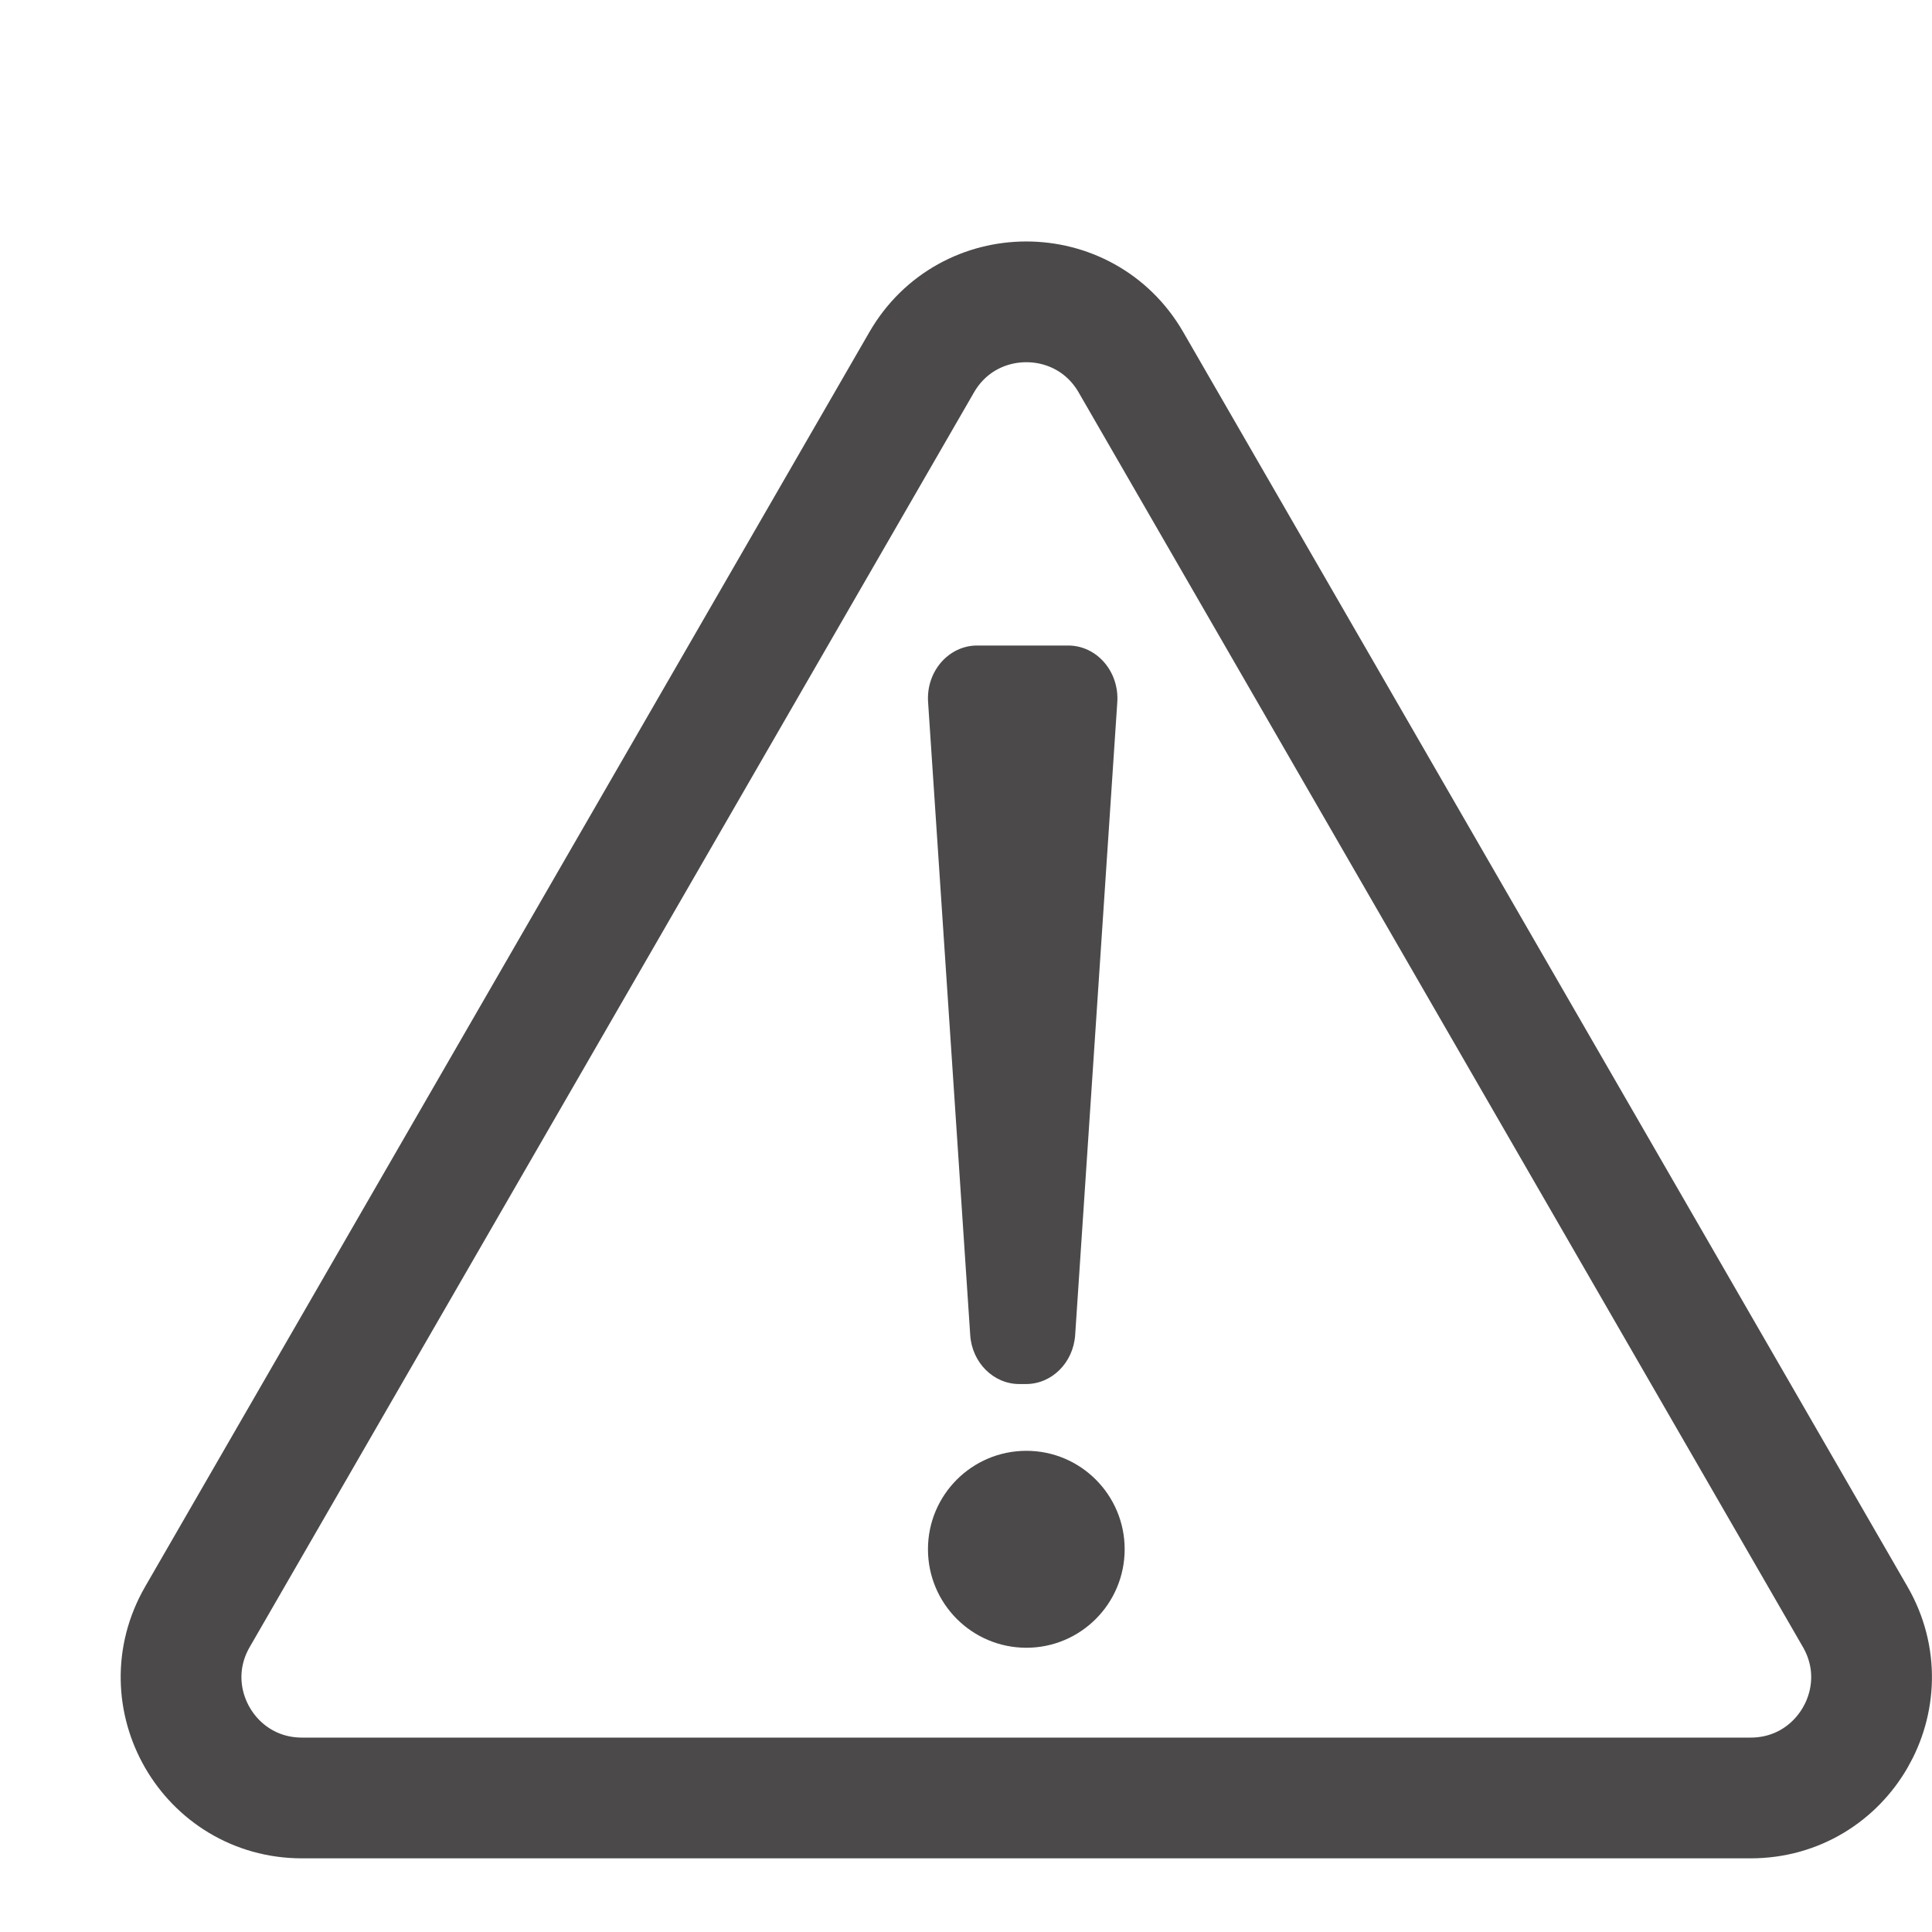
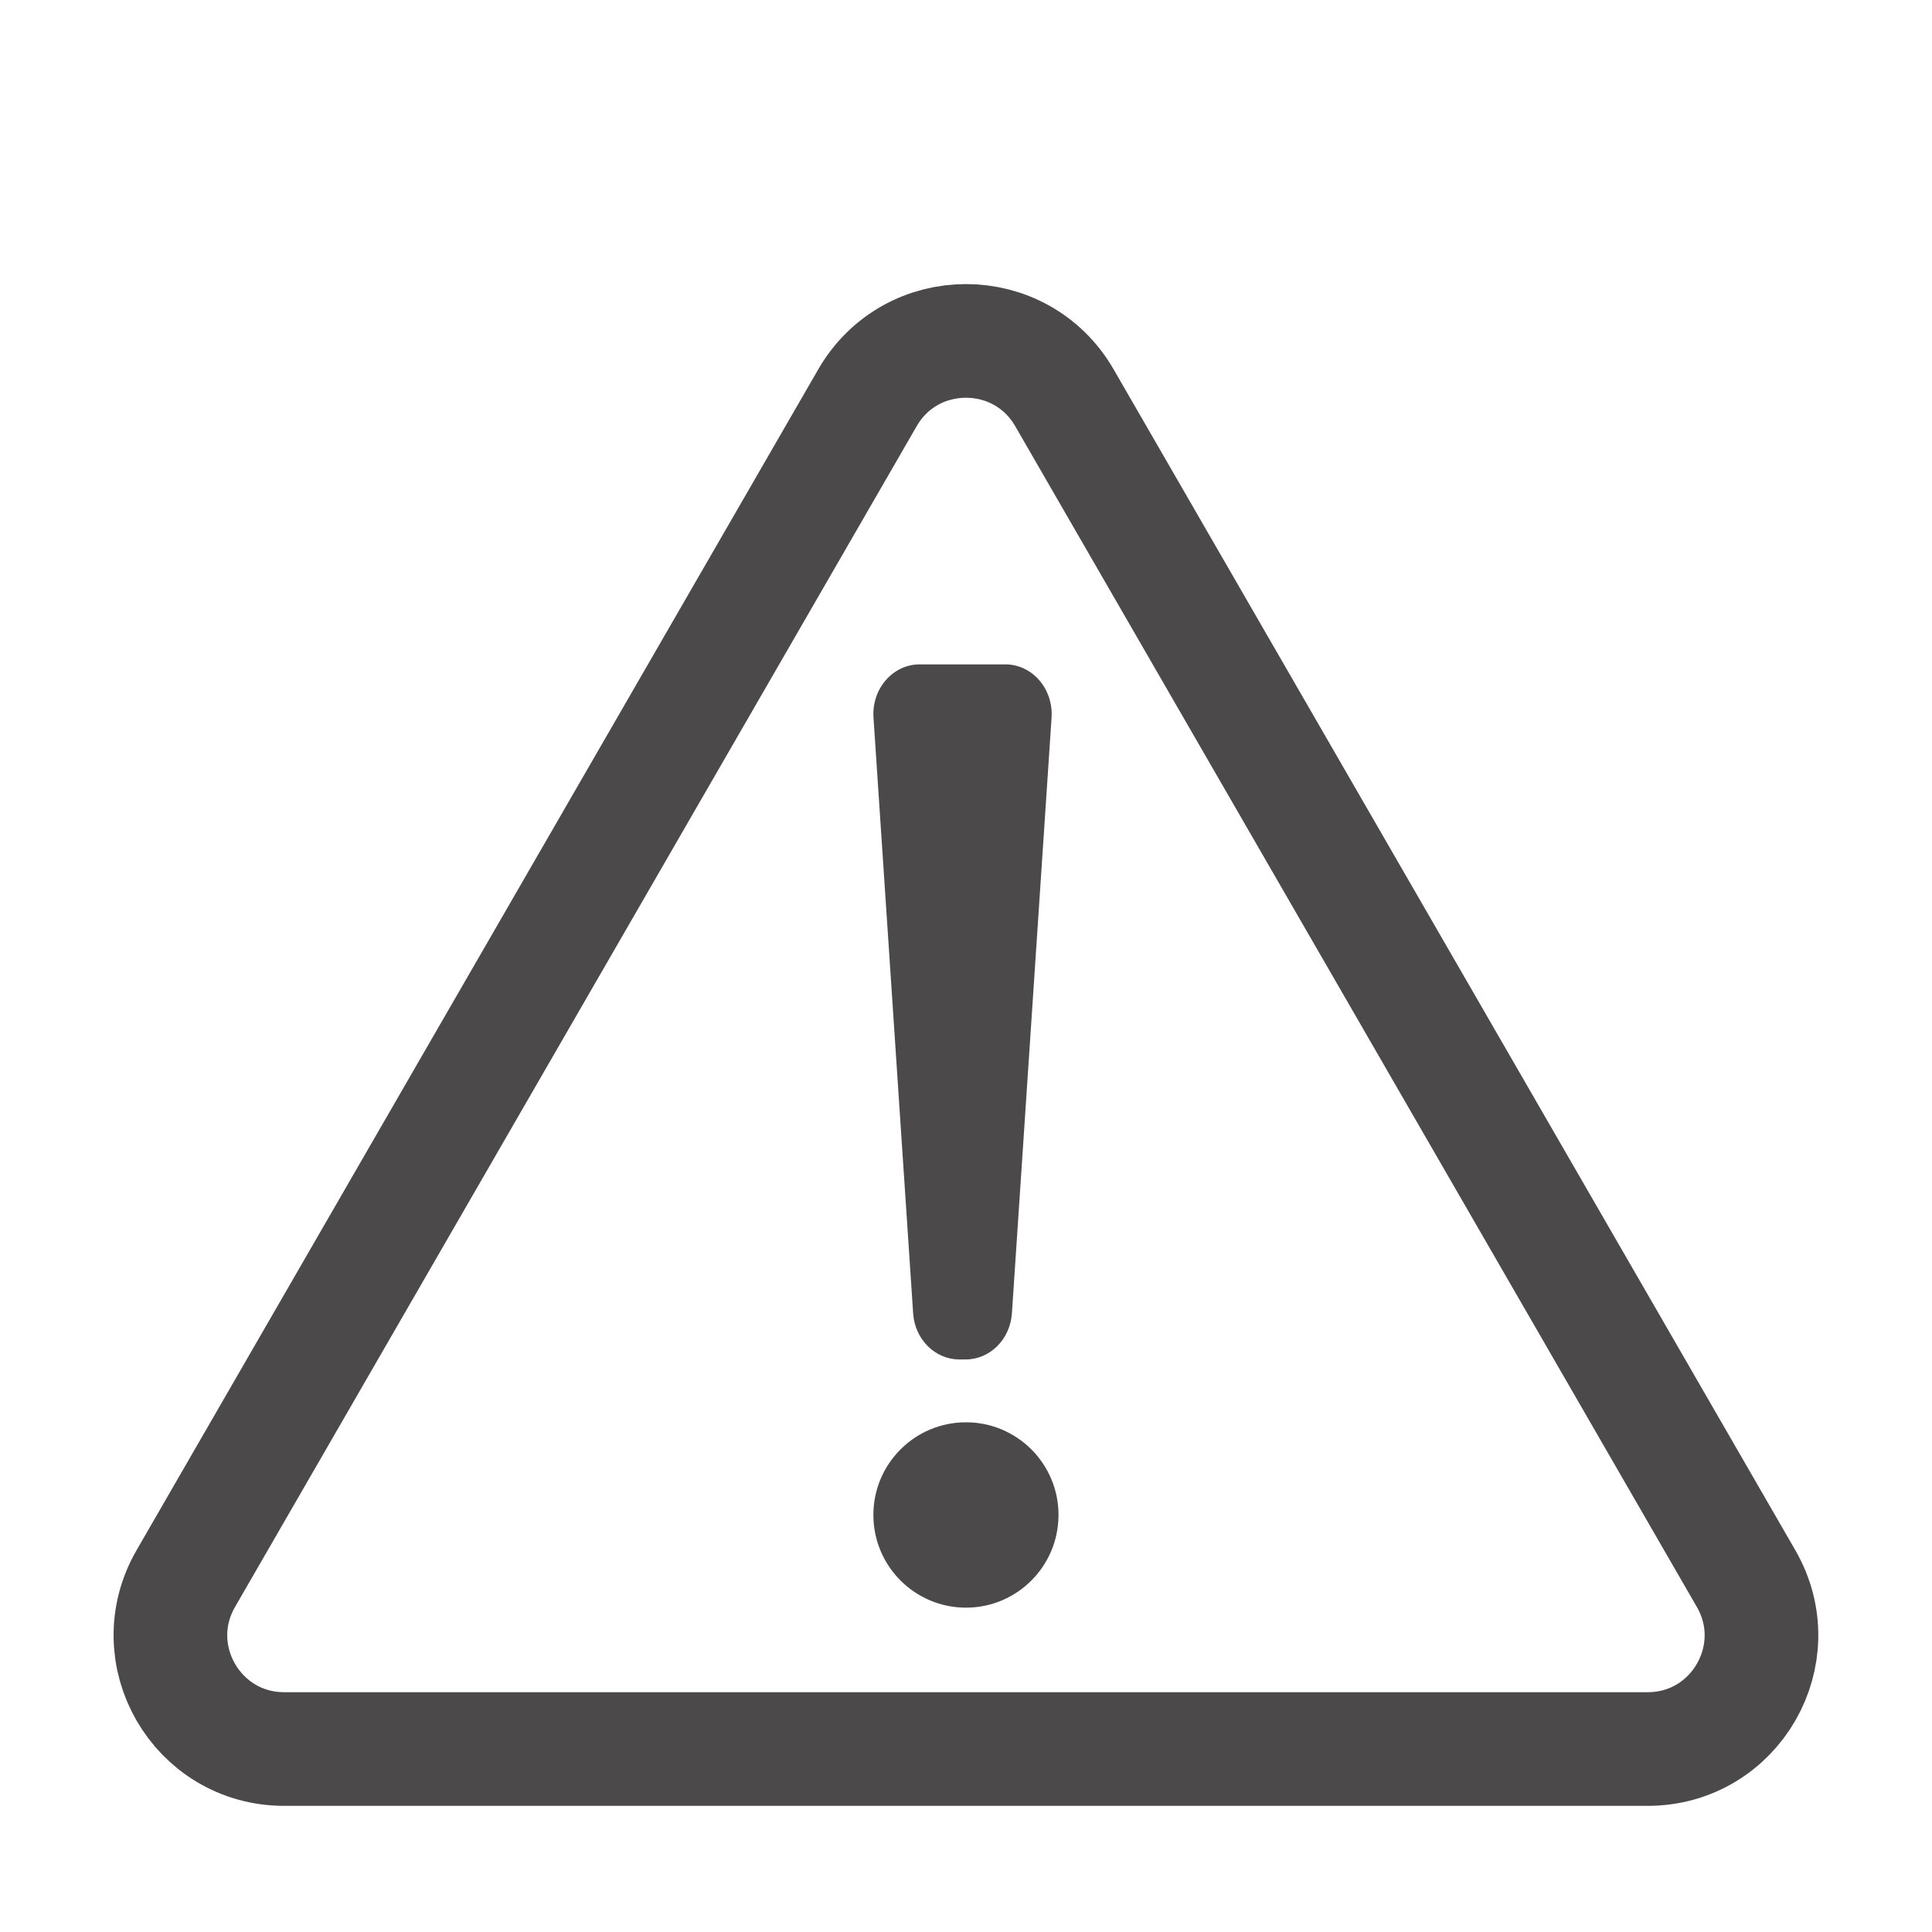
- <svg xmlns="http://www.w3.org/2000/svg" width="16" height="16" viewBox="0 0 16 16" fill="none">
+ <svg xmlns="http://www.w3.org/2000/svg" width="16" height="16" viewBox="0 0 17 16" fill="none">
  <path d="M15.364 13.39L9.366 3C8.981 2.333 8.018 2.333 7.633 3L1.635 13.39C1.25 14.057 1.731 14.89 2.501 14.89H14.498C15.268 14.89 15.749 14.057 15.364 13.39Z" stroke="#4B4949" />
  <path d="M8.5 13.646C8.949 13.646 9.314 13.281 9.314 12.83C9.314 12.38 8.949 12.015 8.5 12.015C8.05 12.015 7.685 12.38 7.685 12.83C7.685 13.281 8.05 13.646 8.5 13.646Z" fill="#4B4949" />
  <path d="M7.686 5.814L8.035 11.057C8.05 11.285 8.228 11.462 8.441 11.462H8.497C8.711 11.462 8.888 11.285 8.904 11.057L9.253 5.814C9.269 5.561 9.083 5.346 8.846 5.346H8.092C7.856 5.346 7.669 5.561 7.686 5.814Z" fill="#4B4949" />
</svg>
